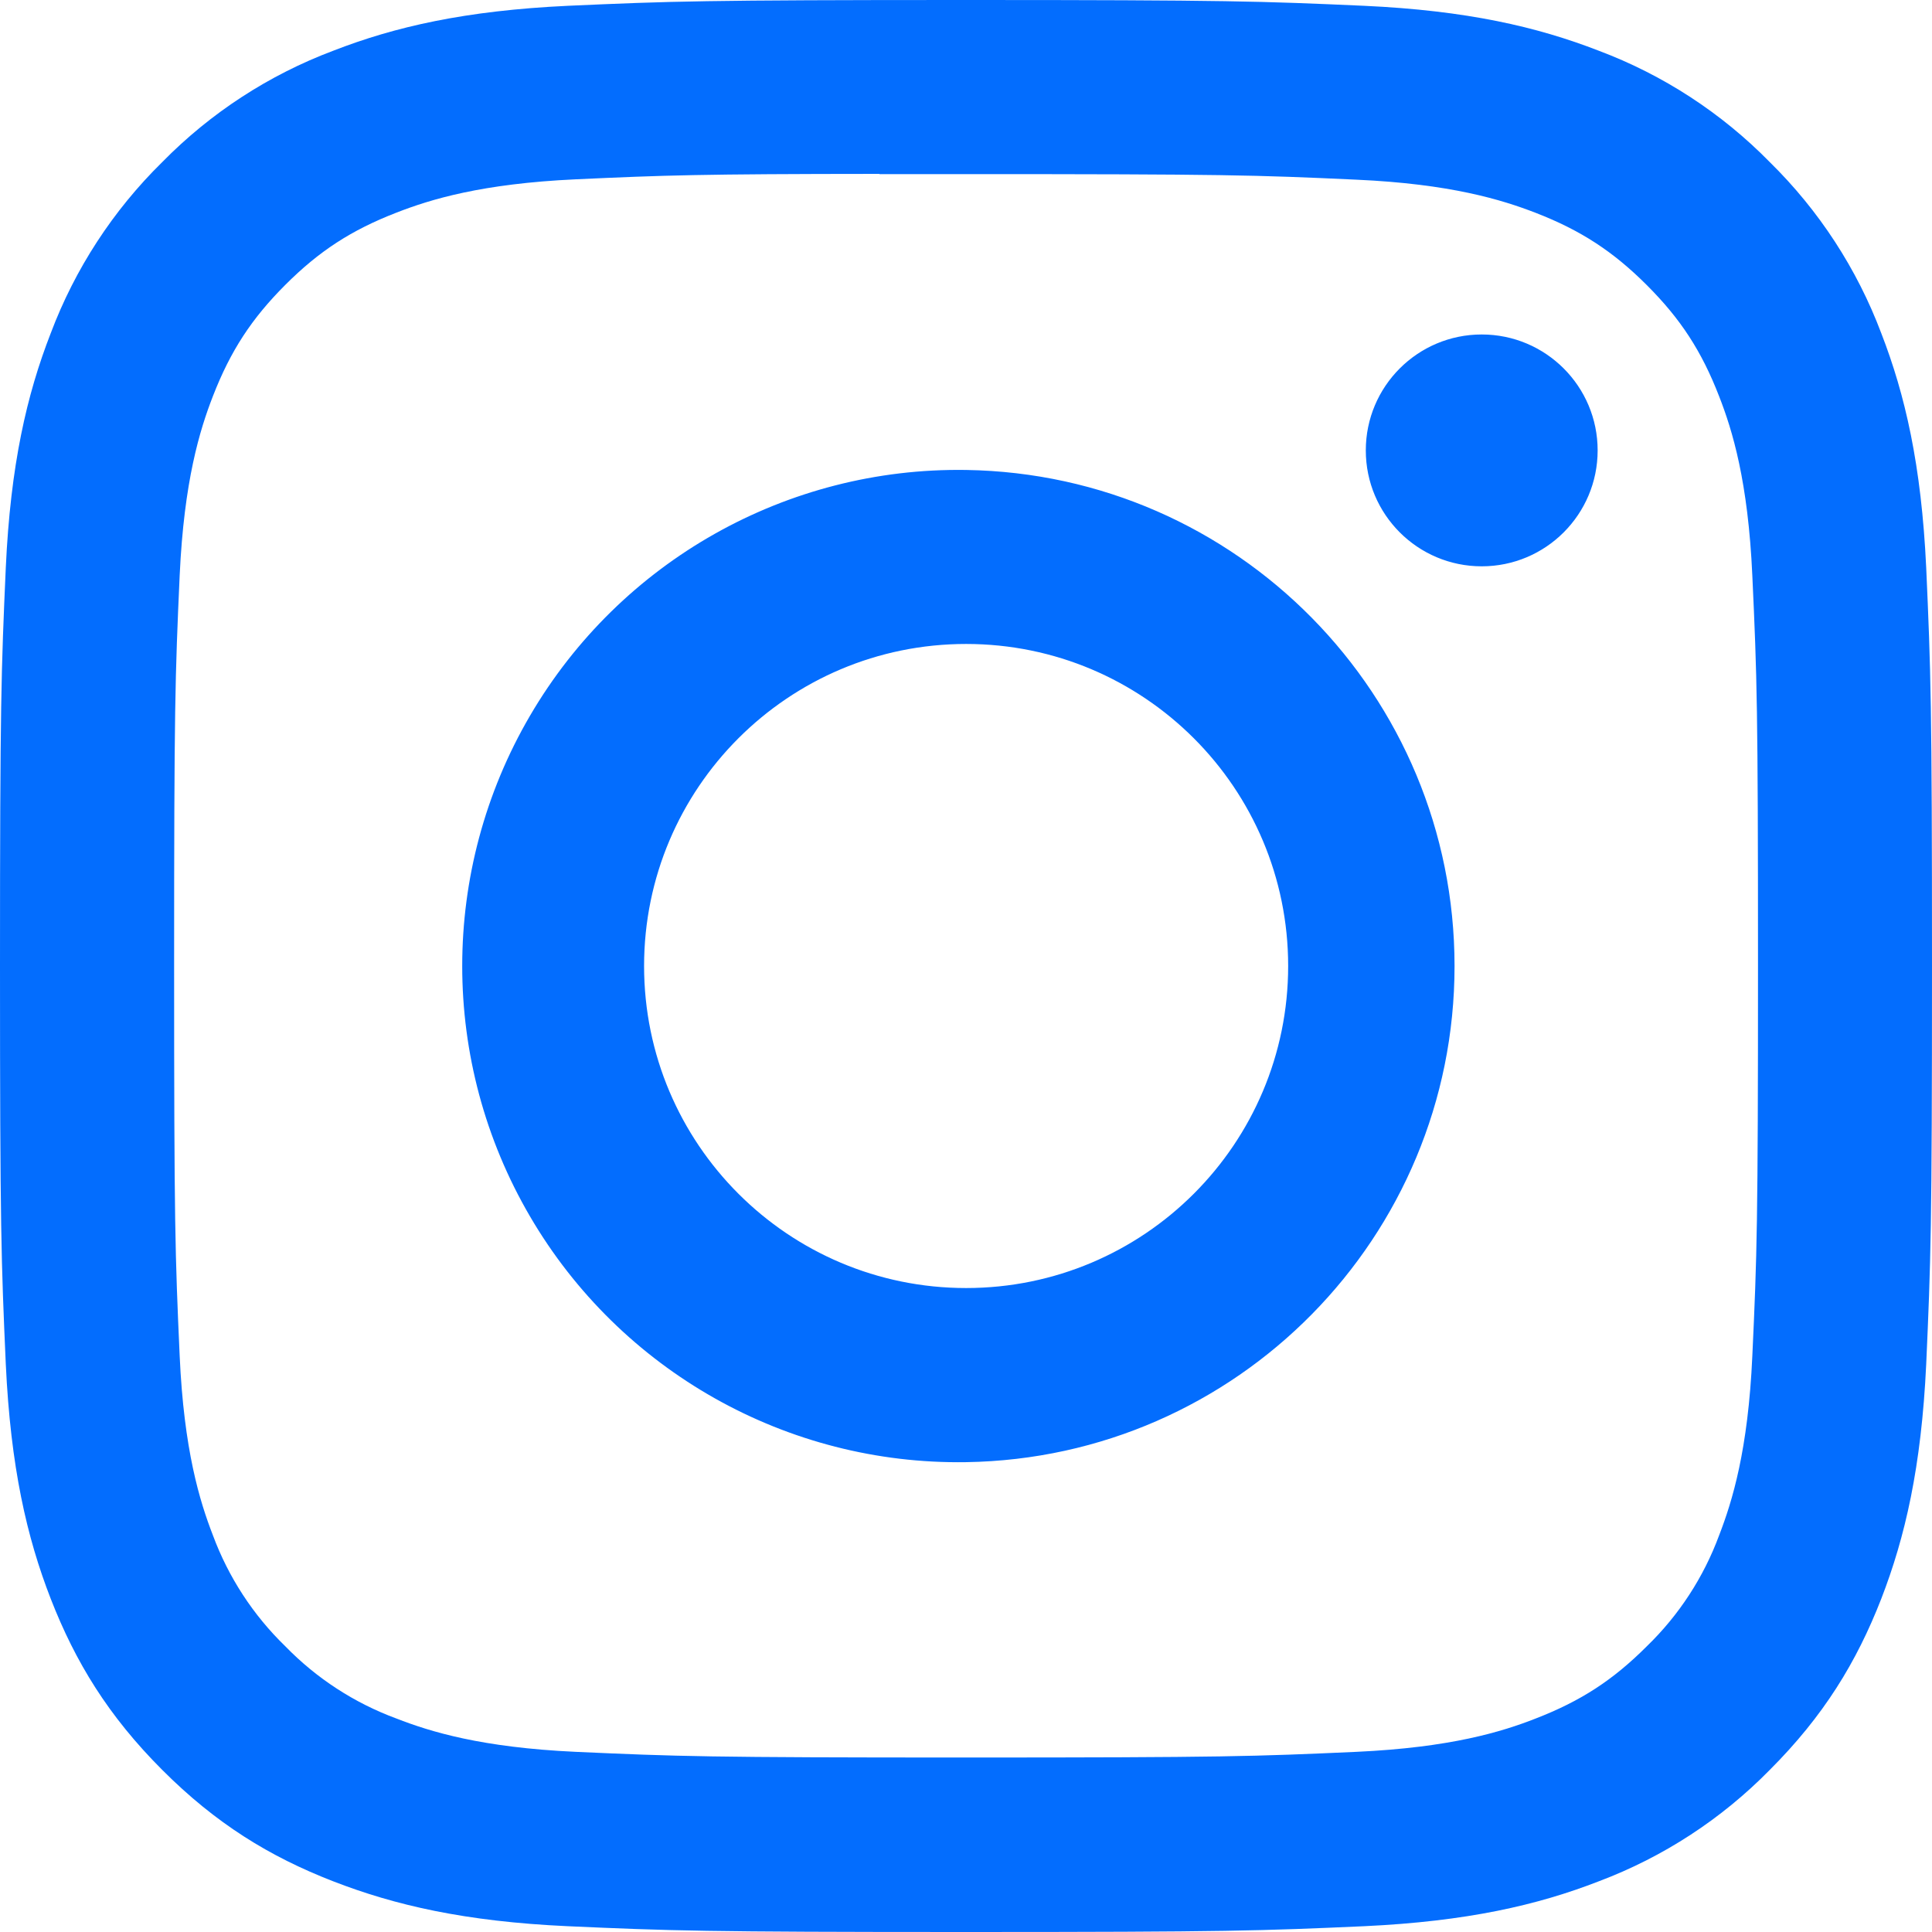
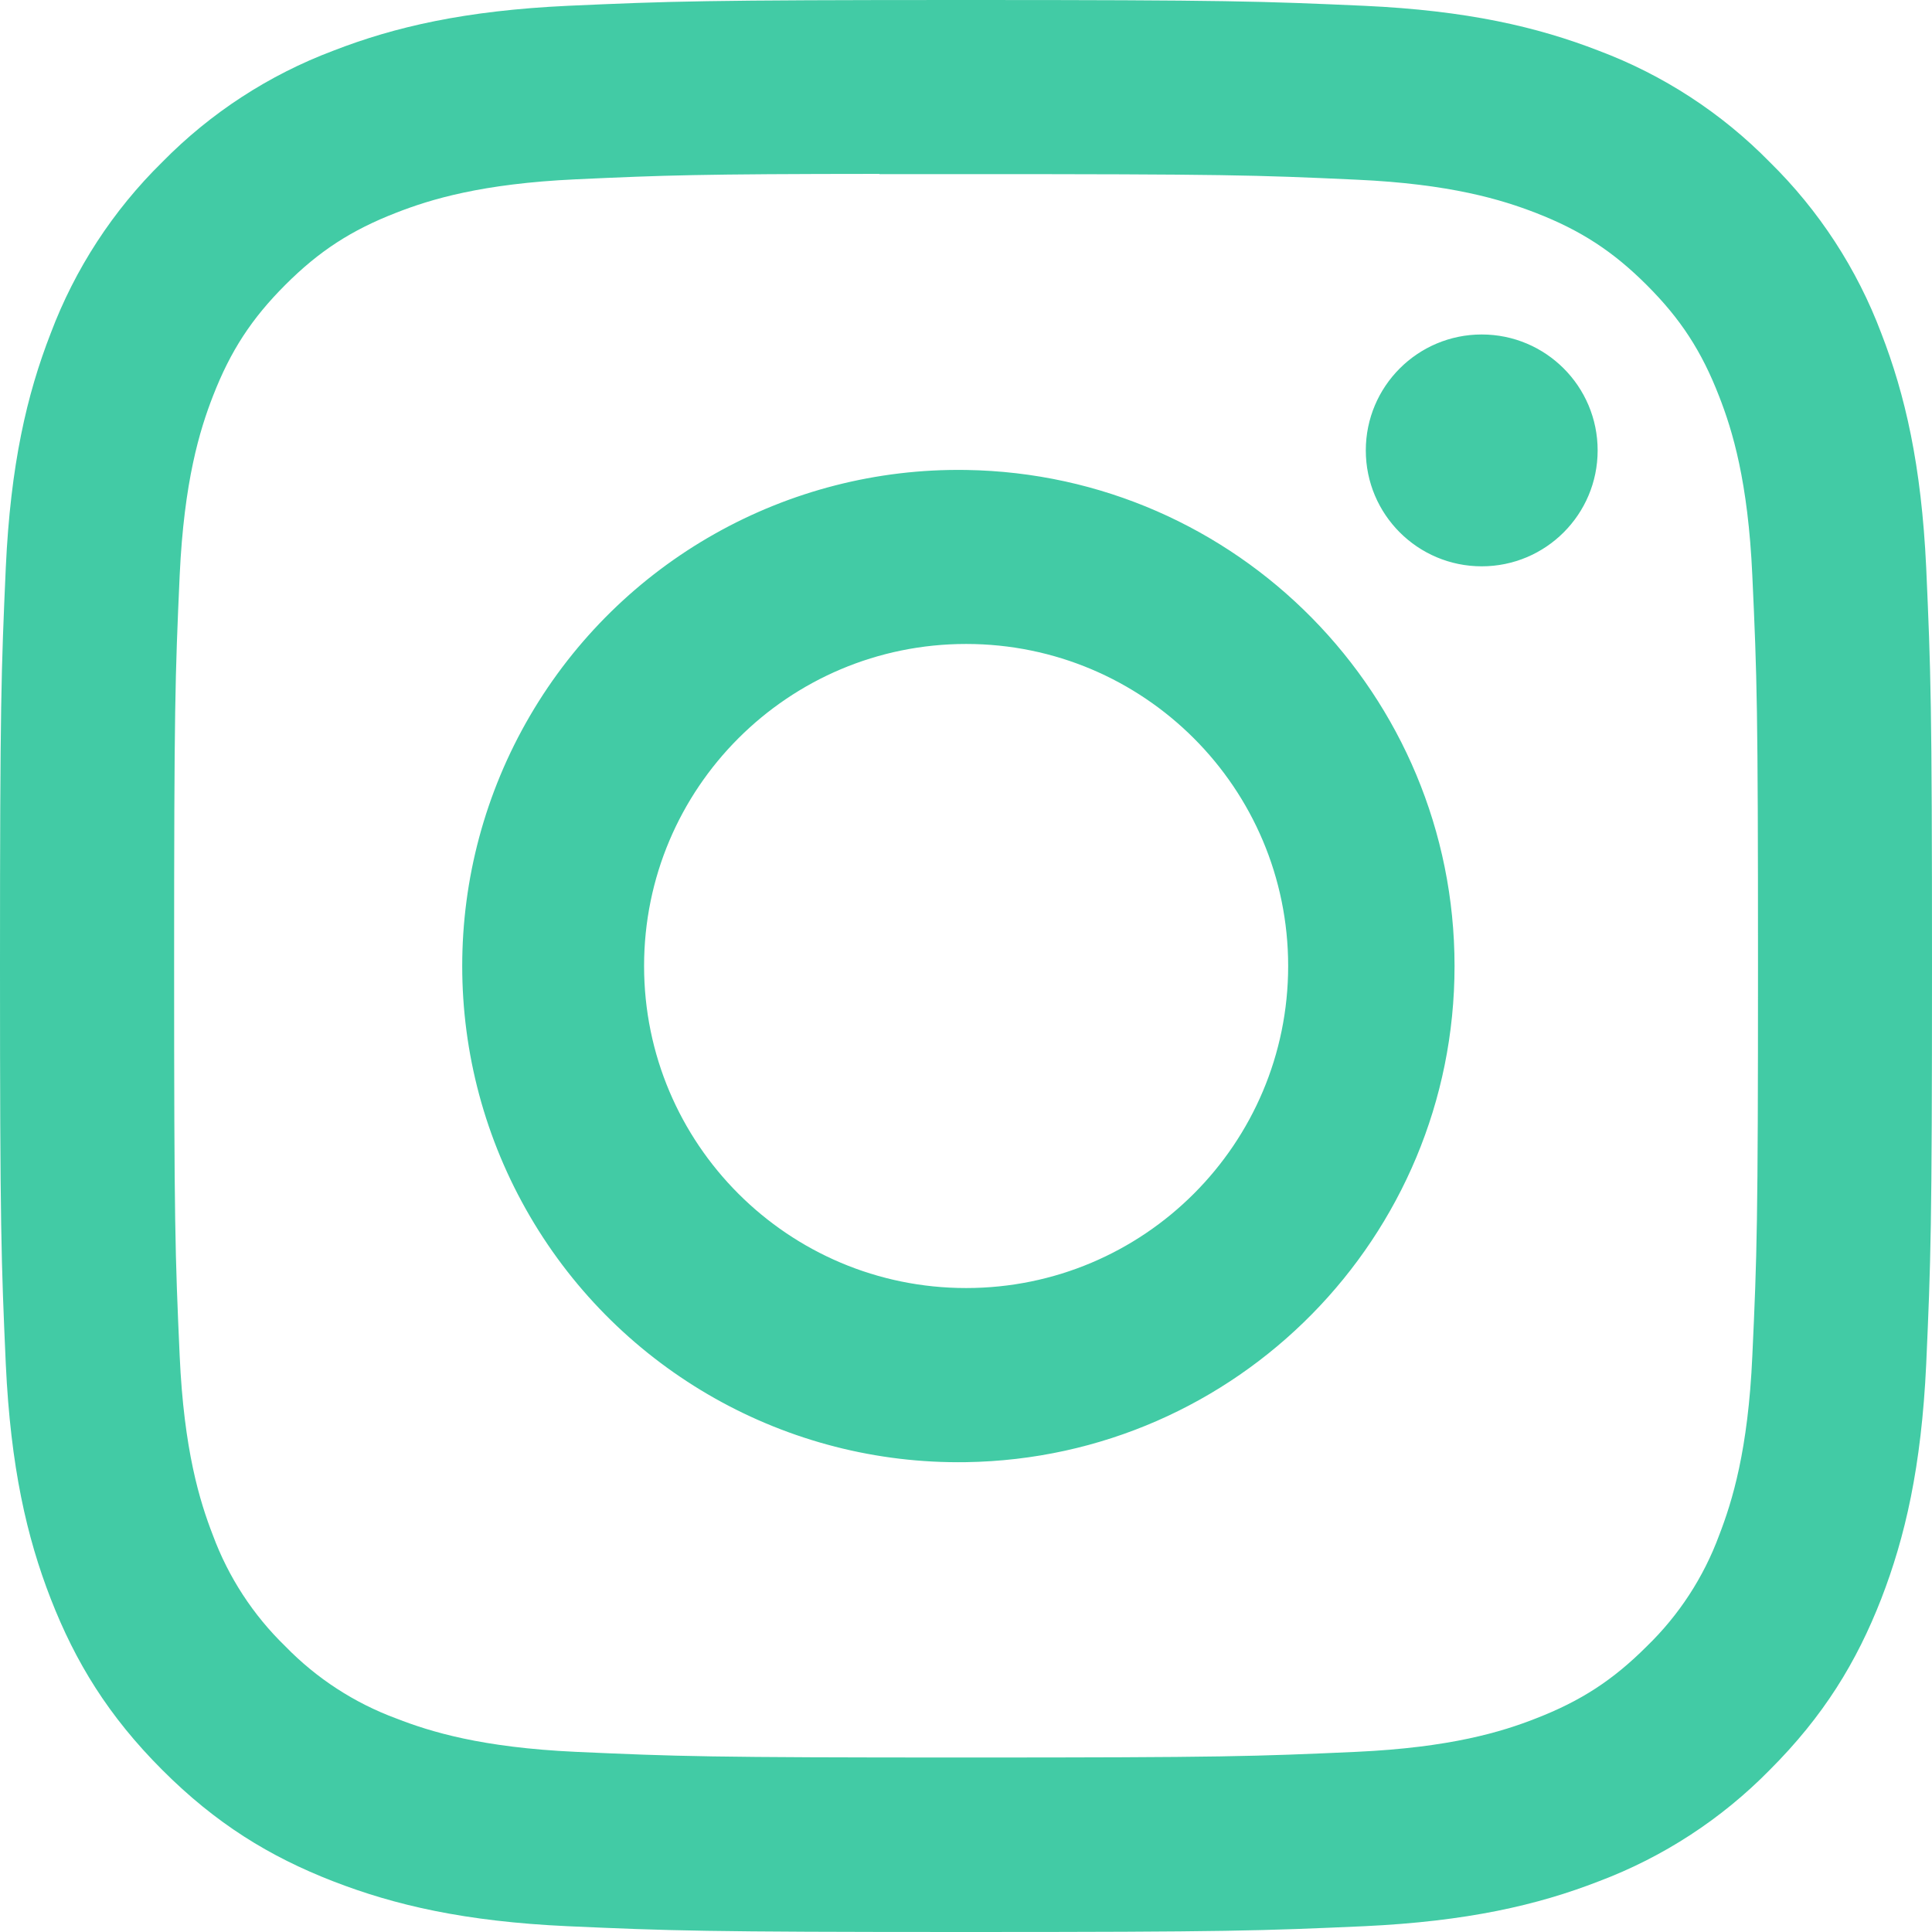
- <svg xmlns="http://www.w3.org/2000/svg" width="16" height="16" fill="currentColor" class="bi bi-instagram" viewBox="0 0 16 16" color="#036dfe">
+ <svg xmlns="http://www.w3.org/2000/svg" width="16" height="16" fill="currentColor" class="bi bi-instagram" viewBox="0 0 16 16" color="#42CBA5">
  <path d="M8 0C5.829 0 5.556.01 4.703.048 3.85.088 3.269.222 2.76.42a3.917 3.917 0 0 0-1.417.923A3.927 3.927 0 0 0 .42 2.76C.222 3.268.087 3.85.048 4.7.01 5.555 0 5.827 0 8.001c0 2.172.01 2.444.048 3.297.04.852.174 1.433.372 1.942.205.526.478.972.923 1.417.444.445.89.719 1.416.923.51.198 1.09.333 1.942.372C5.555 15.99 5.827 16 8 16s2.444-.01 3.298-.048c.851-.04 1.434-.174 1.943-.372a3.916 3.916 0 0 0 1.416-.923c.445-.445.718-.891.923-1.417.197-.509.332-1.09.372-1.942C15.99 10.445 16 10.173 16 8s-.01-2.445-.048-3.299c-.04-.851-.175-1.433-.372-1.941a3.926 3.926 0 0 0-.923-1.417A3.911 3.911 0 0 0 13.24.42c-.51-.198-1.092-.333-1.943-.372C10.443.01 10.172 0 7.998 0h.003zm-.717 1.442h.718c2.136 0 2.389.007 3.232.046.78.035 1.204.166 1.486.275.373.145.64.319.92.599.28.28.453.546.598.92.11.281.24.705.275 1.485.039.843.047 1.096.047 3.231s-.008 2.389-.047 3.232c-.035.78-.166 1.203-.275 1.485a2.47 2.47 0 0 1-.599.919c-.28.28-.546.453-.92.598-.28.11-.704.24-1.485.276-.843.038-1.096.047-3.232.047s-2.39-.009-3.233-.047c-.78-.036-1.203-.166-1.485-.276a2.478 2.478 0 0 1-.92-.598 2.48 2.48 0 0 1-.6-.92c-.109-.281-.24-.705-.275-1.485-.038-.843-.046-1.096-.046-3.233 0-2.136.008-2.388.046-3.231.036-.78.166-1.204.276-1.486.145-.373.319-.64.599-.92.28-.28.546-.453.92-.598.282-.11.705-.24 1.485-.276.738-.034 1.024-.044 2.515-.045v.002zm4.988 1.328a.96.96 0 1 0 0 1.92.96.96 0 0 0 0-1.92zm-4.27 1.122a4.109 4.109 0 1 0 0 8.217 4.109 4.109 0 0 0 0-8.217zm0 1.441a2.667 2.667 0 1 1 0 5.334 2.667 2.667 0 0 1 0-5.334" />
</svg>
